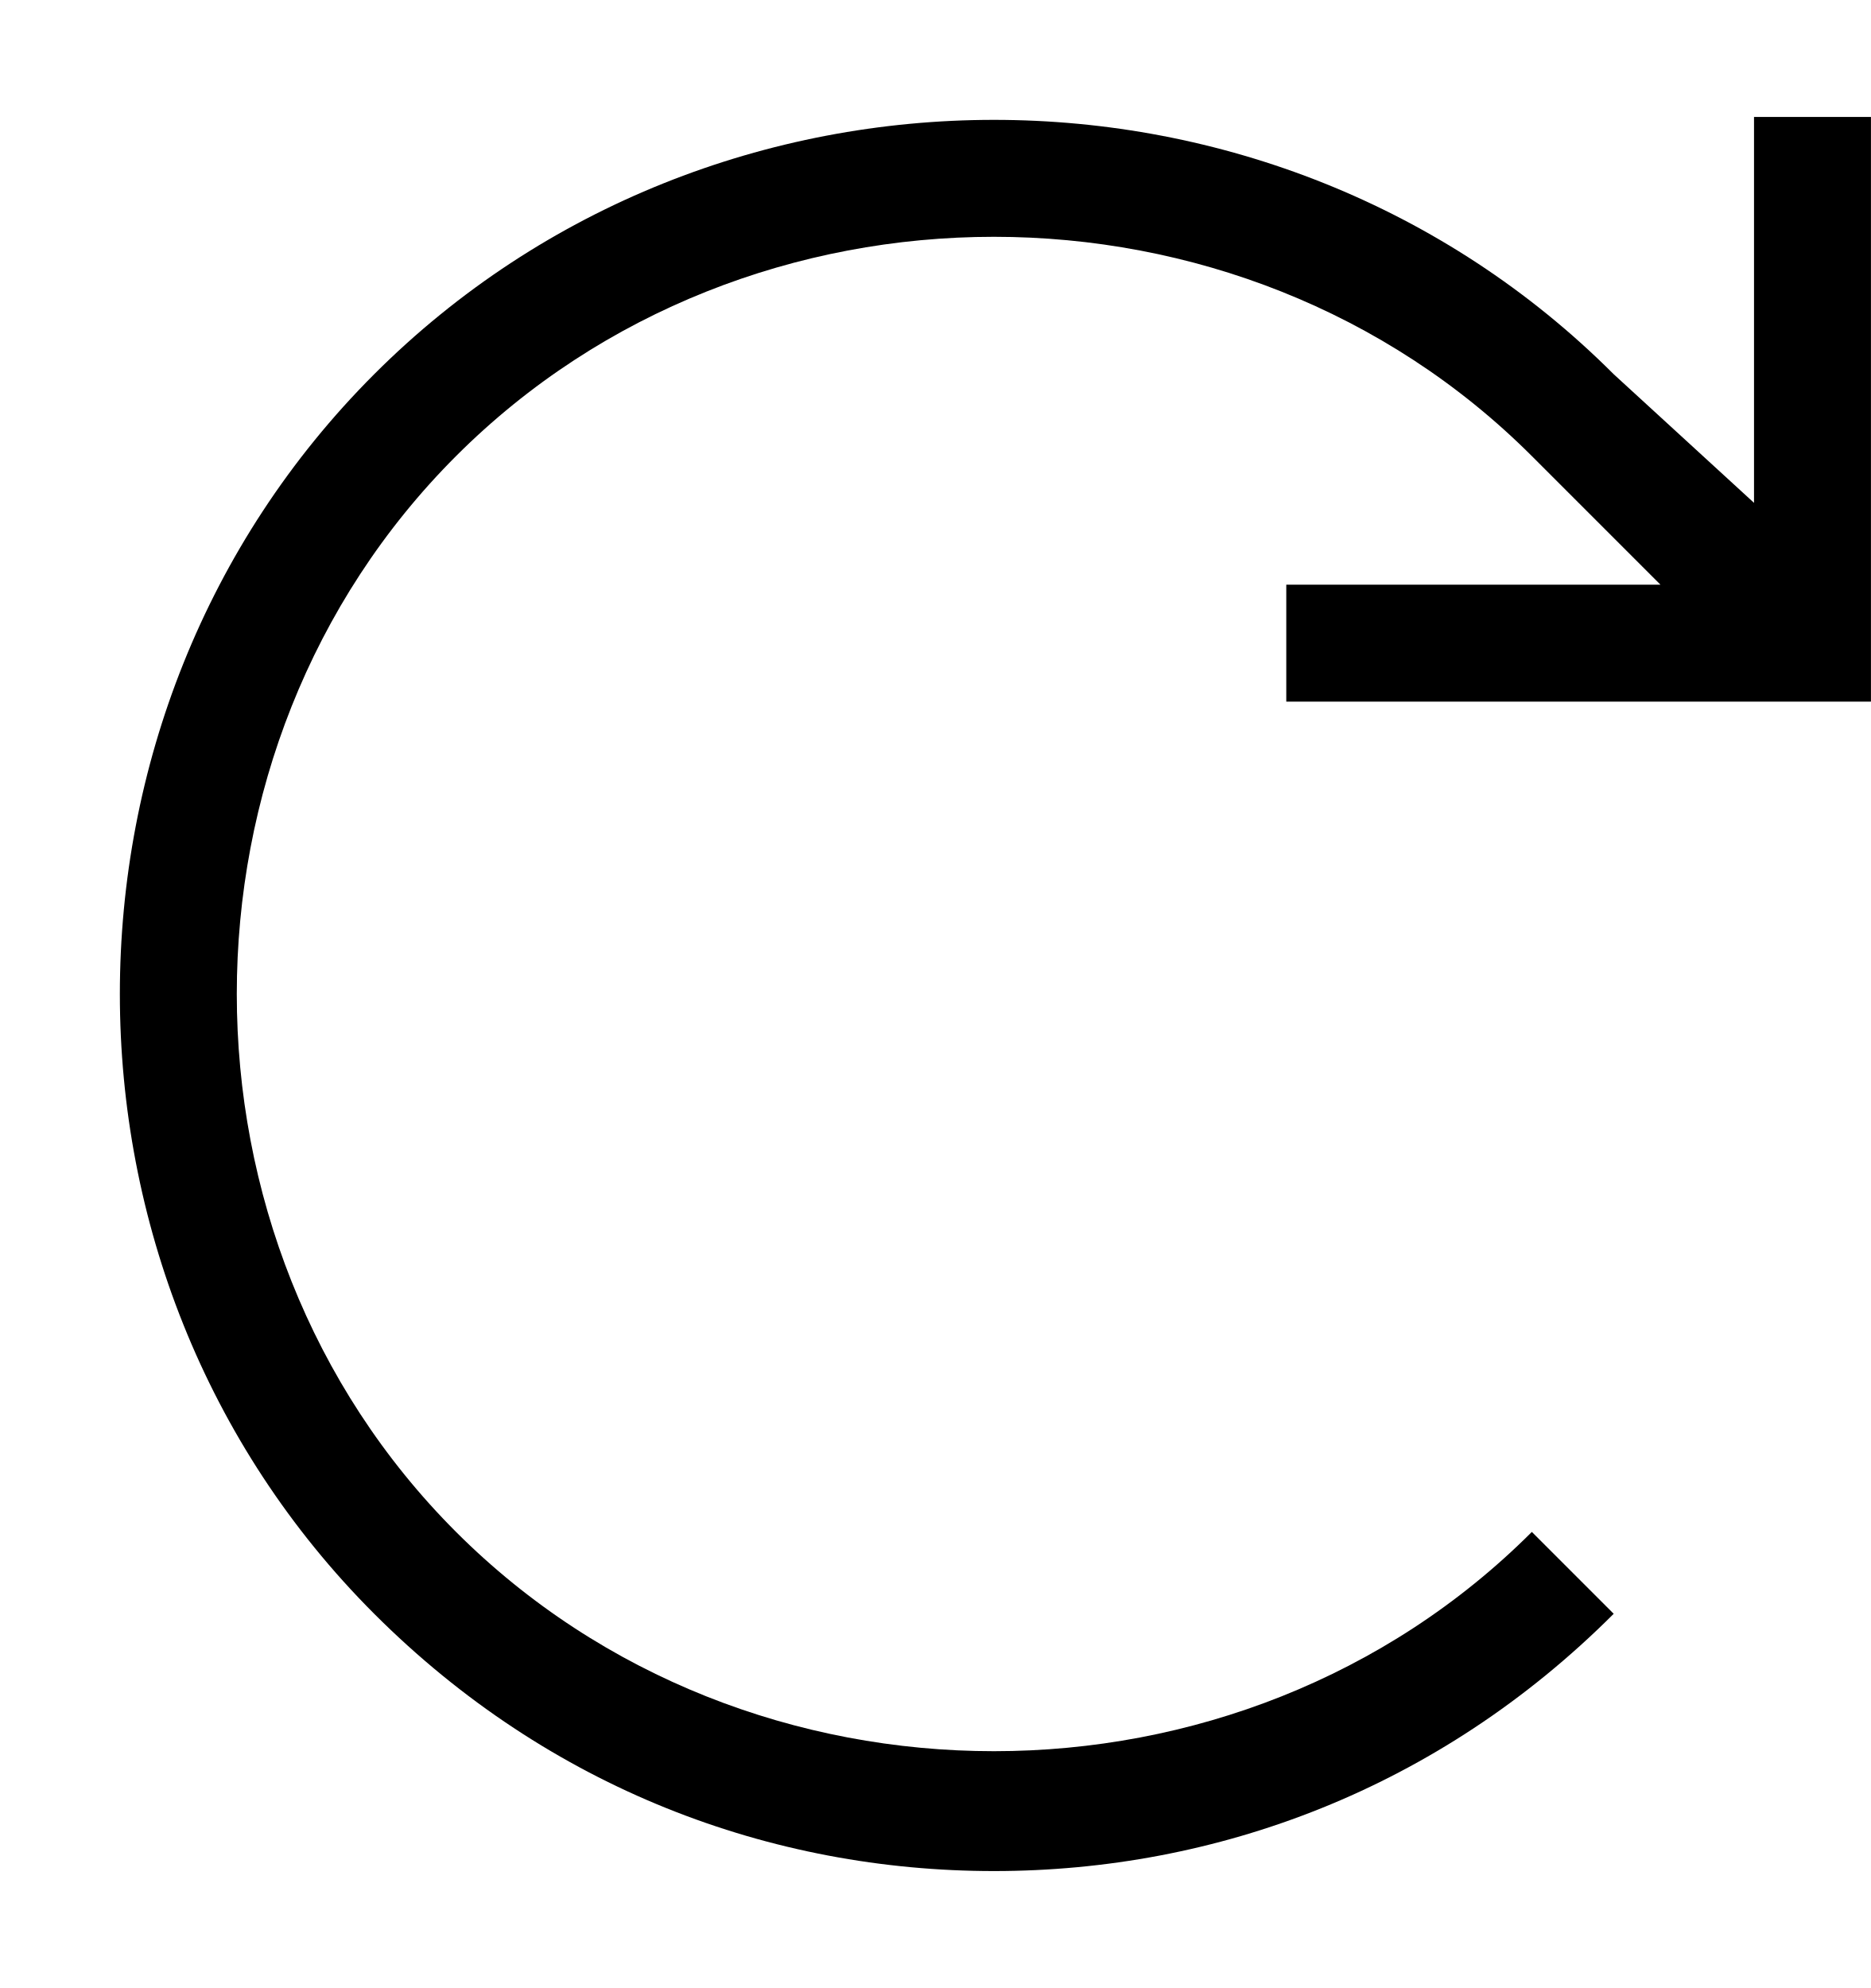
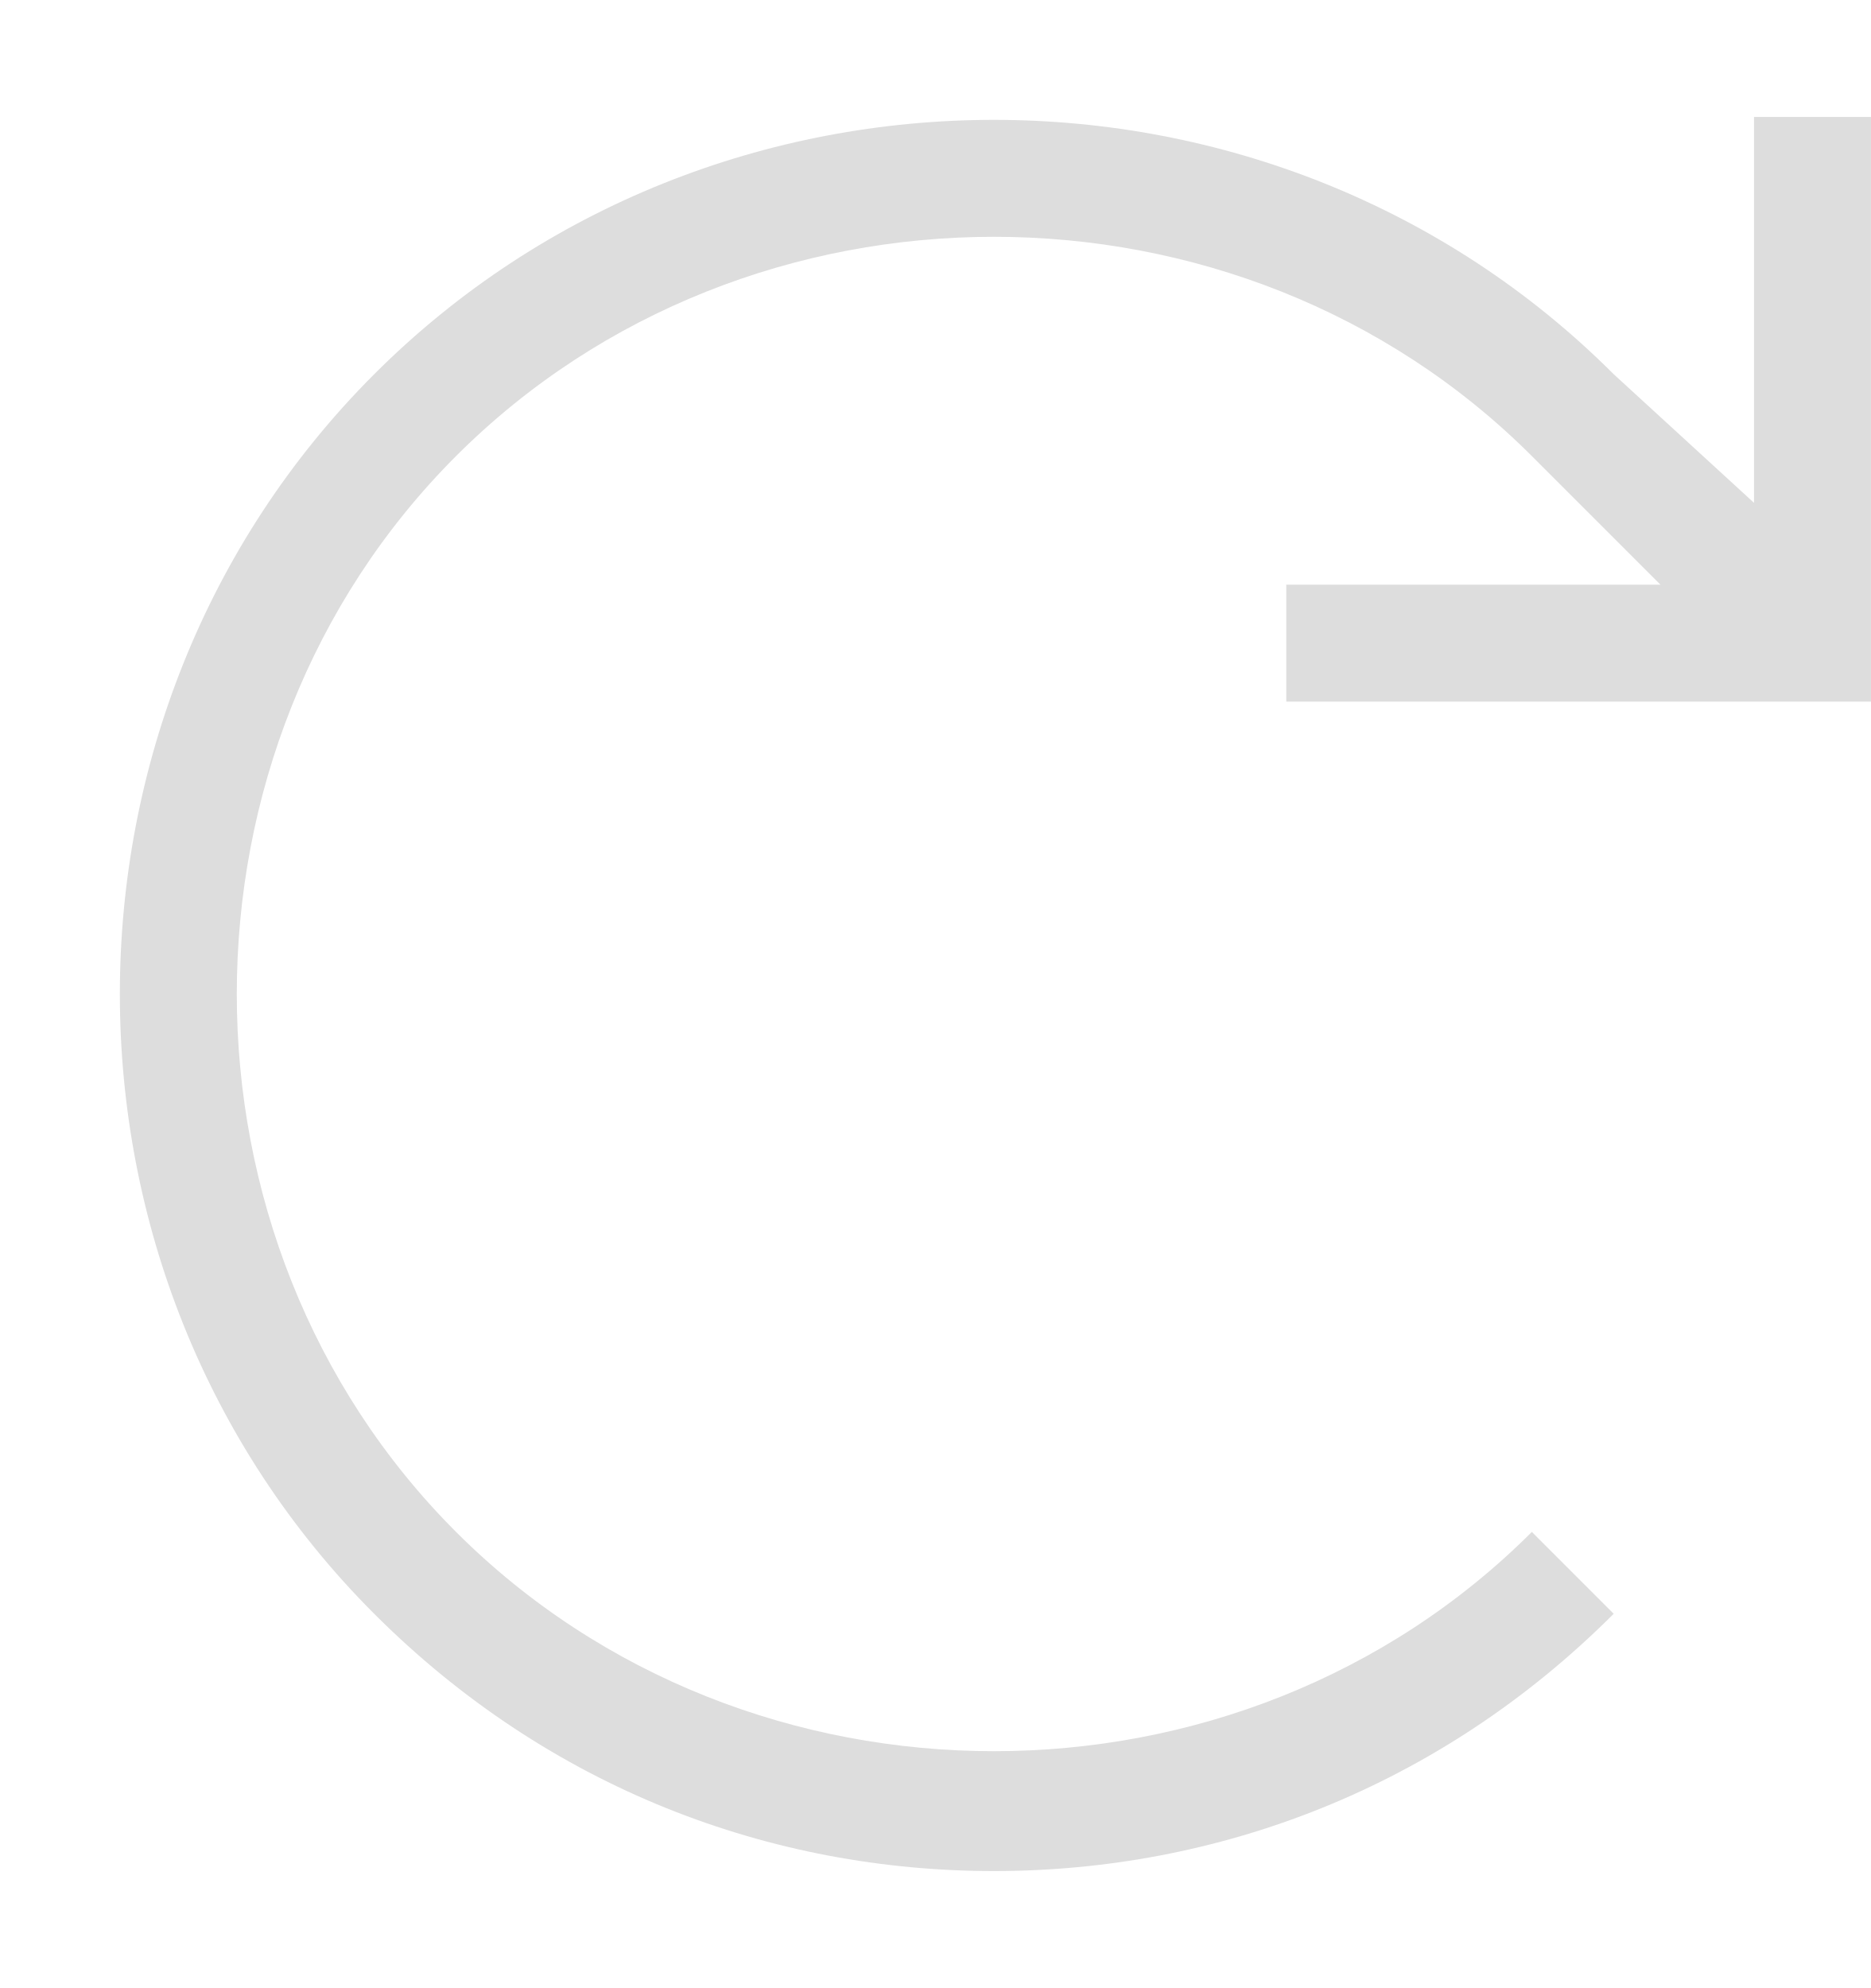
<svg xmlns="http://www.w3.org/2000/svg" version="1.1" id="Layer_1" x="0px" y="0px" viewBox="0 0 16 17" style="enable-background:new 0 0 16 17;" xml:space="preserve">
-   <path d="M11,6h5V1h-1v3.3l-1.2-1.1c-2.9-2.9-7.7-2.9-10.6,0c-2.9,2.9-2.9,7.7,0,10.6C4.7,15.3,6.6,16,8.5,16s3.8-0.7,5.3-2.2  l-0.7-0.7c-2.5,2.5-6.7,2.5-9.2,0c-2.5-2.5-2.5-6.7,0-9.2c2.5-2.5,6.7-2.5,9.2,0L14.2,5H11V6z" />
+   <path style="fill:#ddd" d="M11,6h5V1h-1v3.3l-1.2-1.1c-2.9-2.9-7.7-2.9-10.6,0c-2.9,2.9-2.9,7.7,0,10.6C4.7,15.3,6.6,16,8.5,16s3.8-0.7,5.3-2.2  l-0.7-0.7c-2.5,2.5-6.7,2.5-9.2,0c-2.5-2.5-2.5-6.7,0-9.2c2.5-2.5,6.7-2.5,9.2,0L14.2,5H11V6z" />
</svg>
